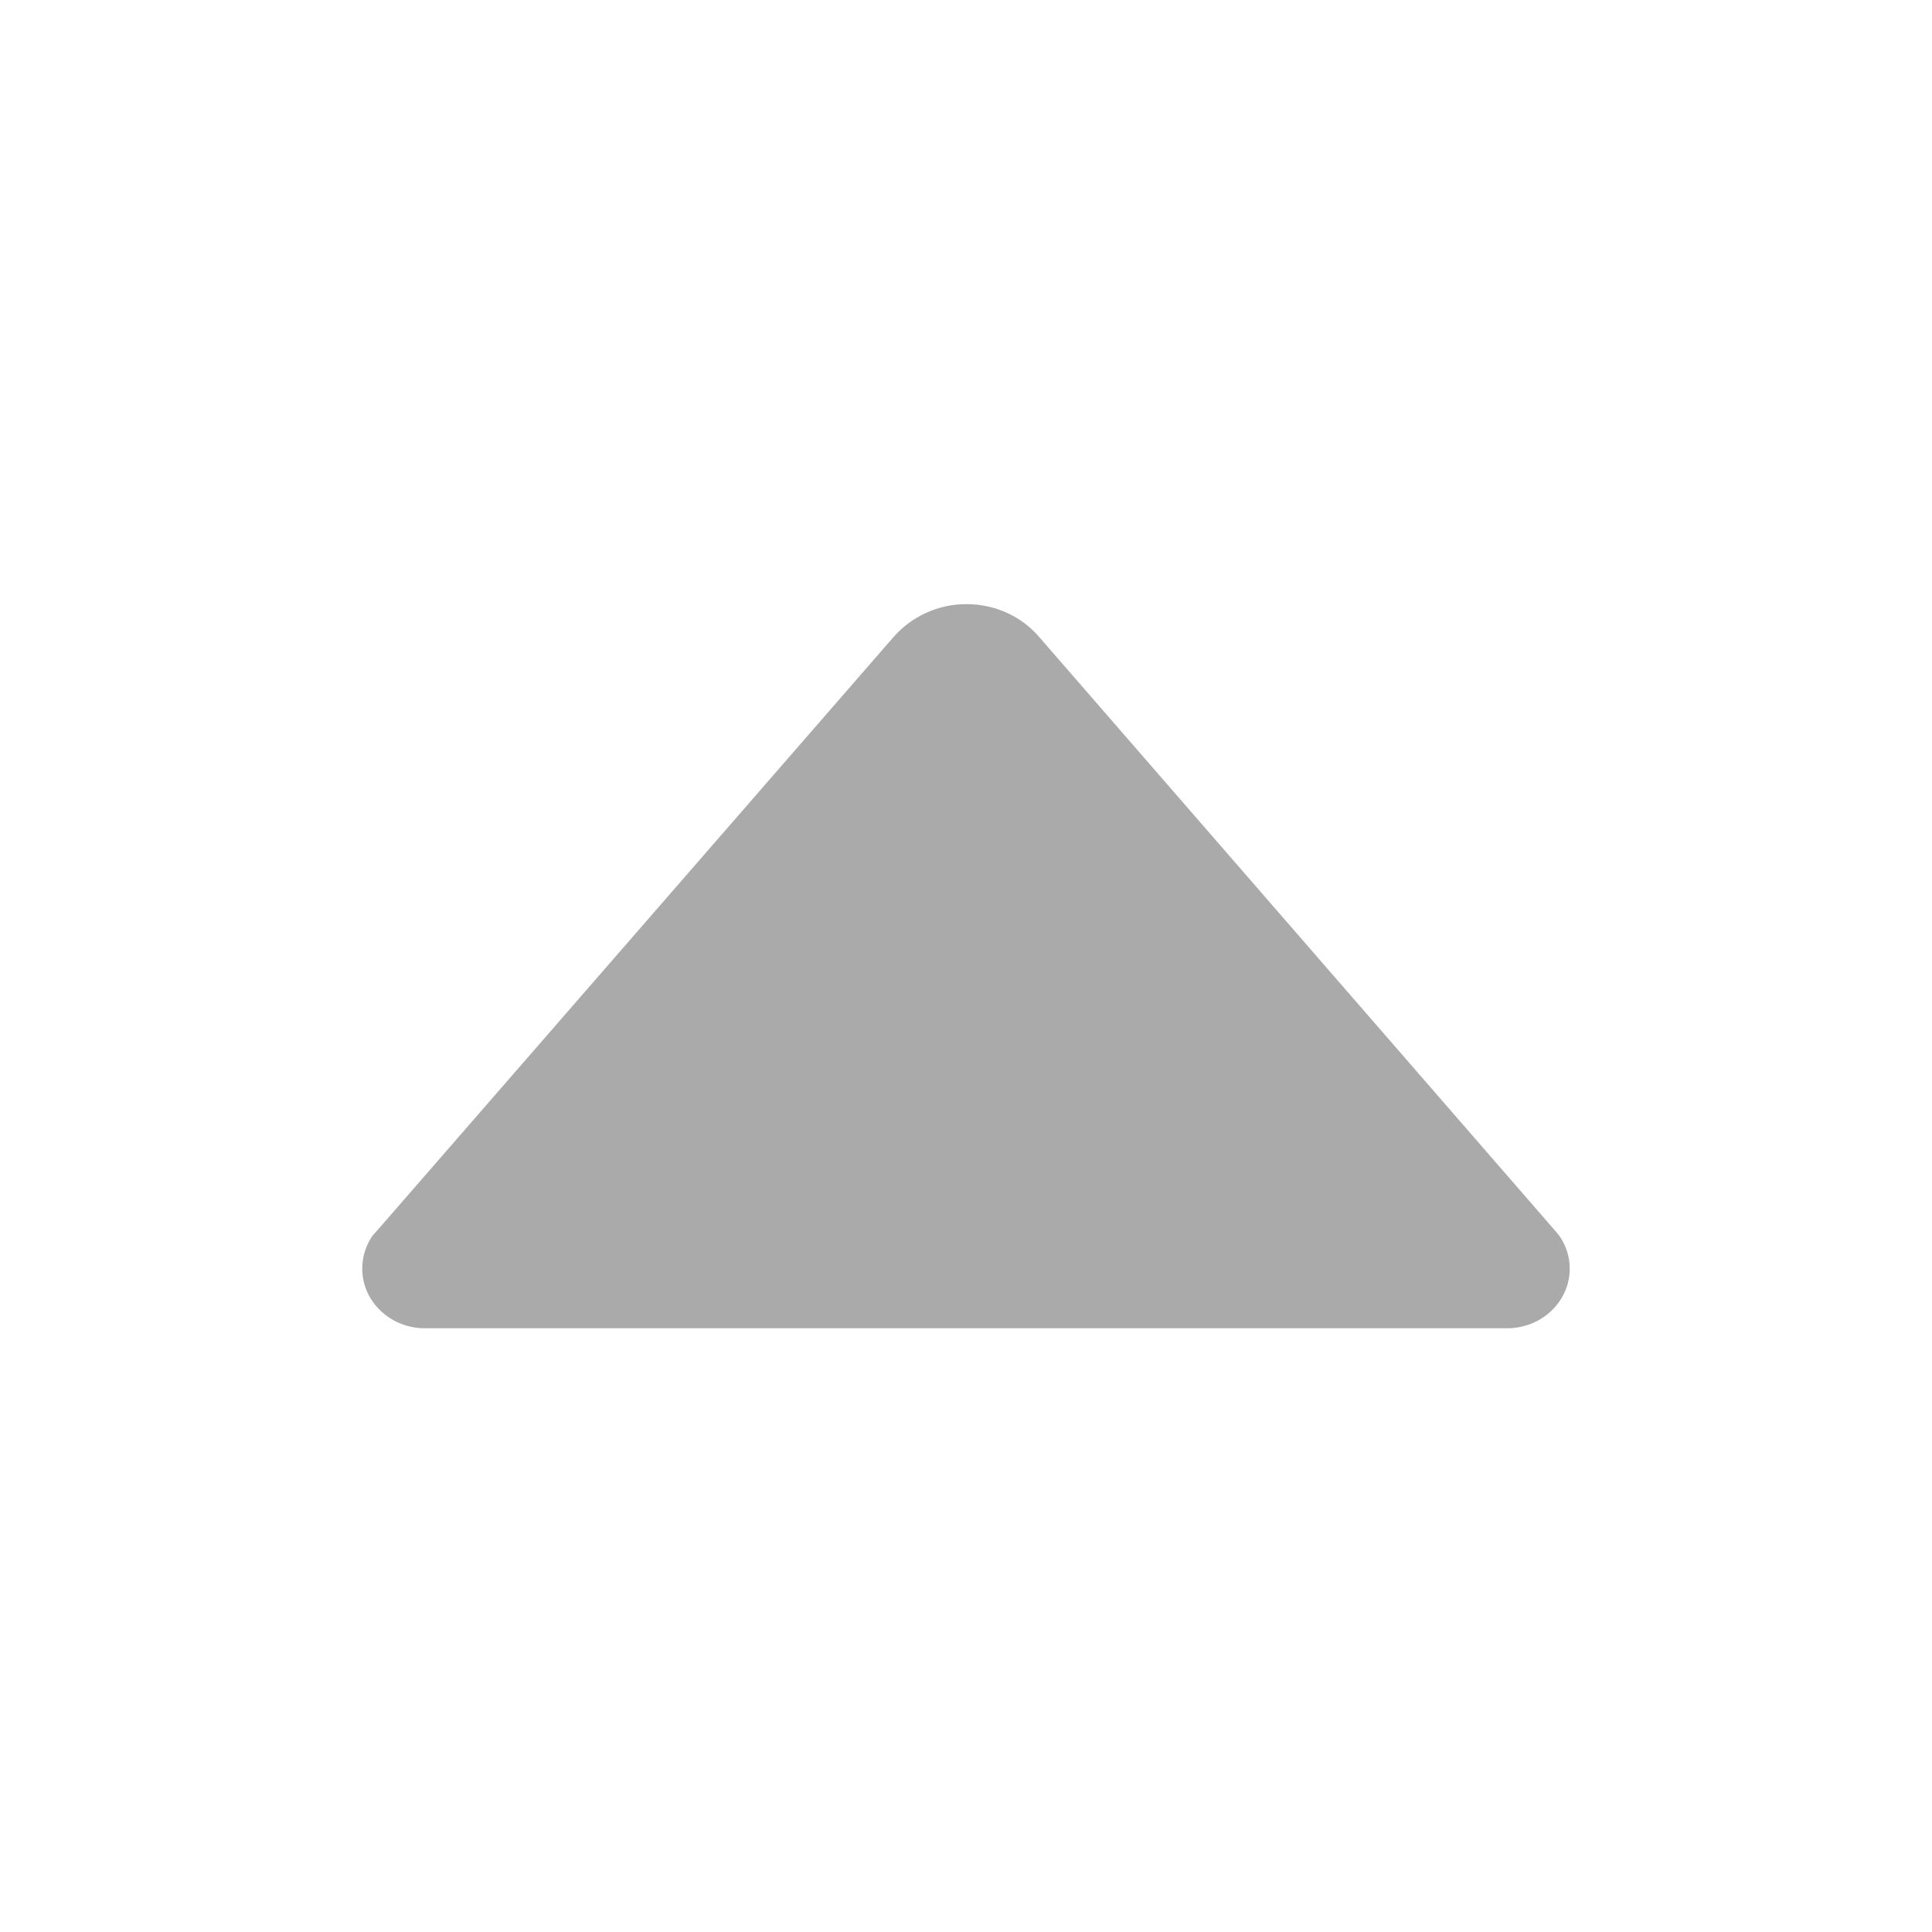
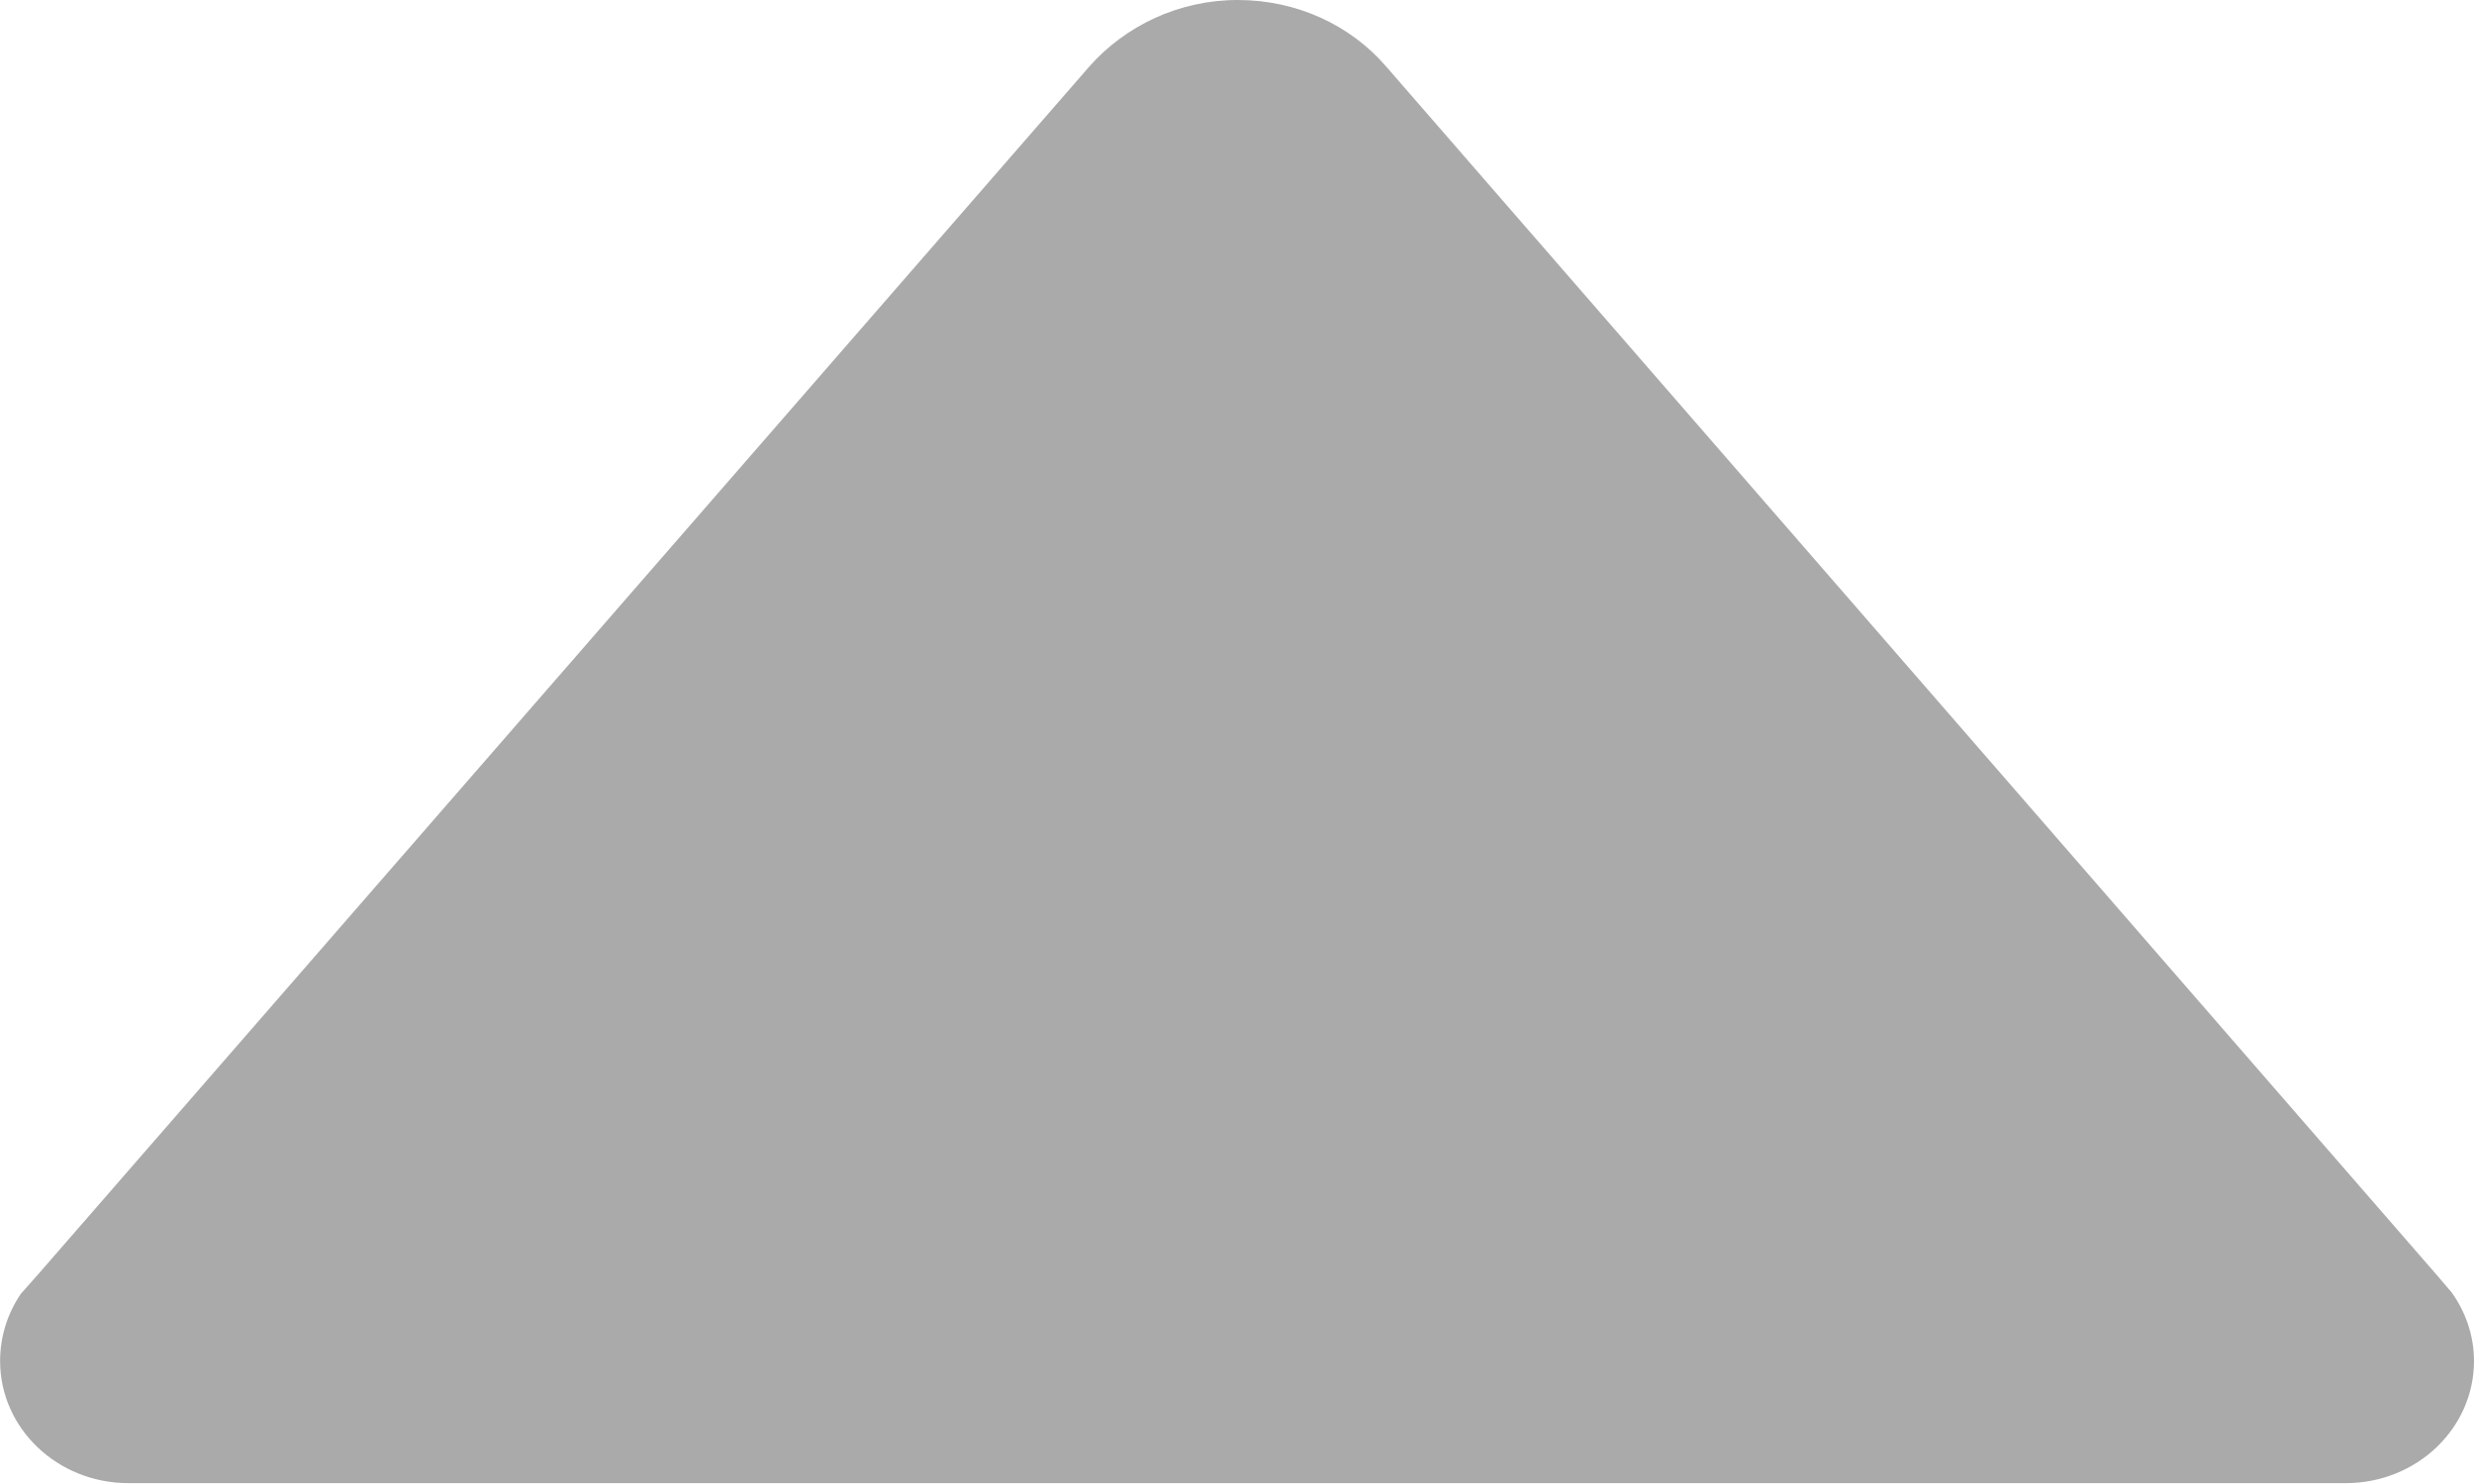
- <svg xmlns="http://www.w3.org/2000/svg" version="1.1" id="Layer_1" x="0px" y="0px" width="512px" height="512px" viewBox="0 0 512 512" enable-background="new 0 0 512 512" xml:space="preserve">
-   <path fill="#AAAAAA" d="M413.1,327.3l-1.8-2.1l-136-156.5c-4.6-5.3-11.5-8.6-19.2-8.6c-7.7,0-14.6,3.4-19.2,8.6L101,324.9l-2.3,2.6  C97,330,96,333,96,336.2c0,8.7,7.4,15.8,16.6,15.8l0,0h286.8l0,0c9.199,0,16.6-7.1,16.6-15.8C416,332.9,414.9,329.8,413.1,327.3z" />
+ <svg xmlns="http://www.w3.org/2000/svg" version="1.1" id="Layer_1" x="0px" y="0px" width="25.013px" height="15px" viewBox="243.494 233.383 25.013 15" enable-background="new 243.494 233.383 25.013 15" xml:space="preserve">
+   <path fill="#AAAAAA" d="M268.28,246.452l-0.14-0.164l-10.632-12.233c-0.358-0.415-0.898-0.672-1.5-0.672s-1.141,0.266-1.5,0.672  l-10.623,12.209l-0.18,0.203c-0.133,0.195-0.21,0.43-0.21,0.68c0,0.68,0.578,1.235,1.297,1.235l0,0h22.418l0,0  c0.719,0,1.297-0.555,1.297-1.235C268.507,246.89,268.421,246.647,268.28,246.452z" />
</svg>
